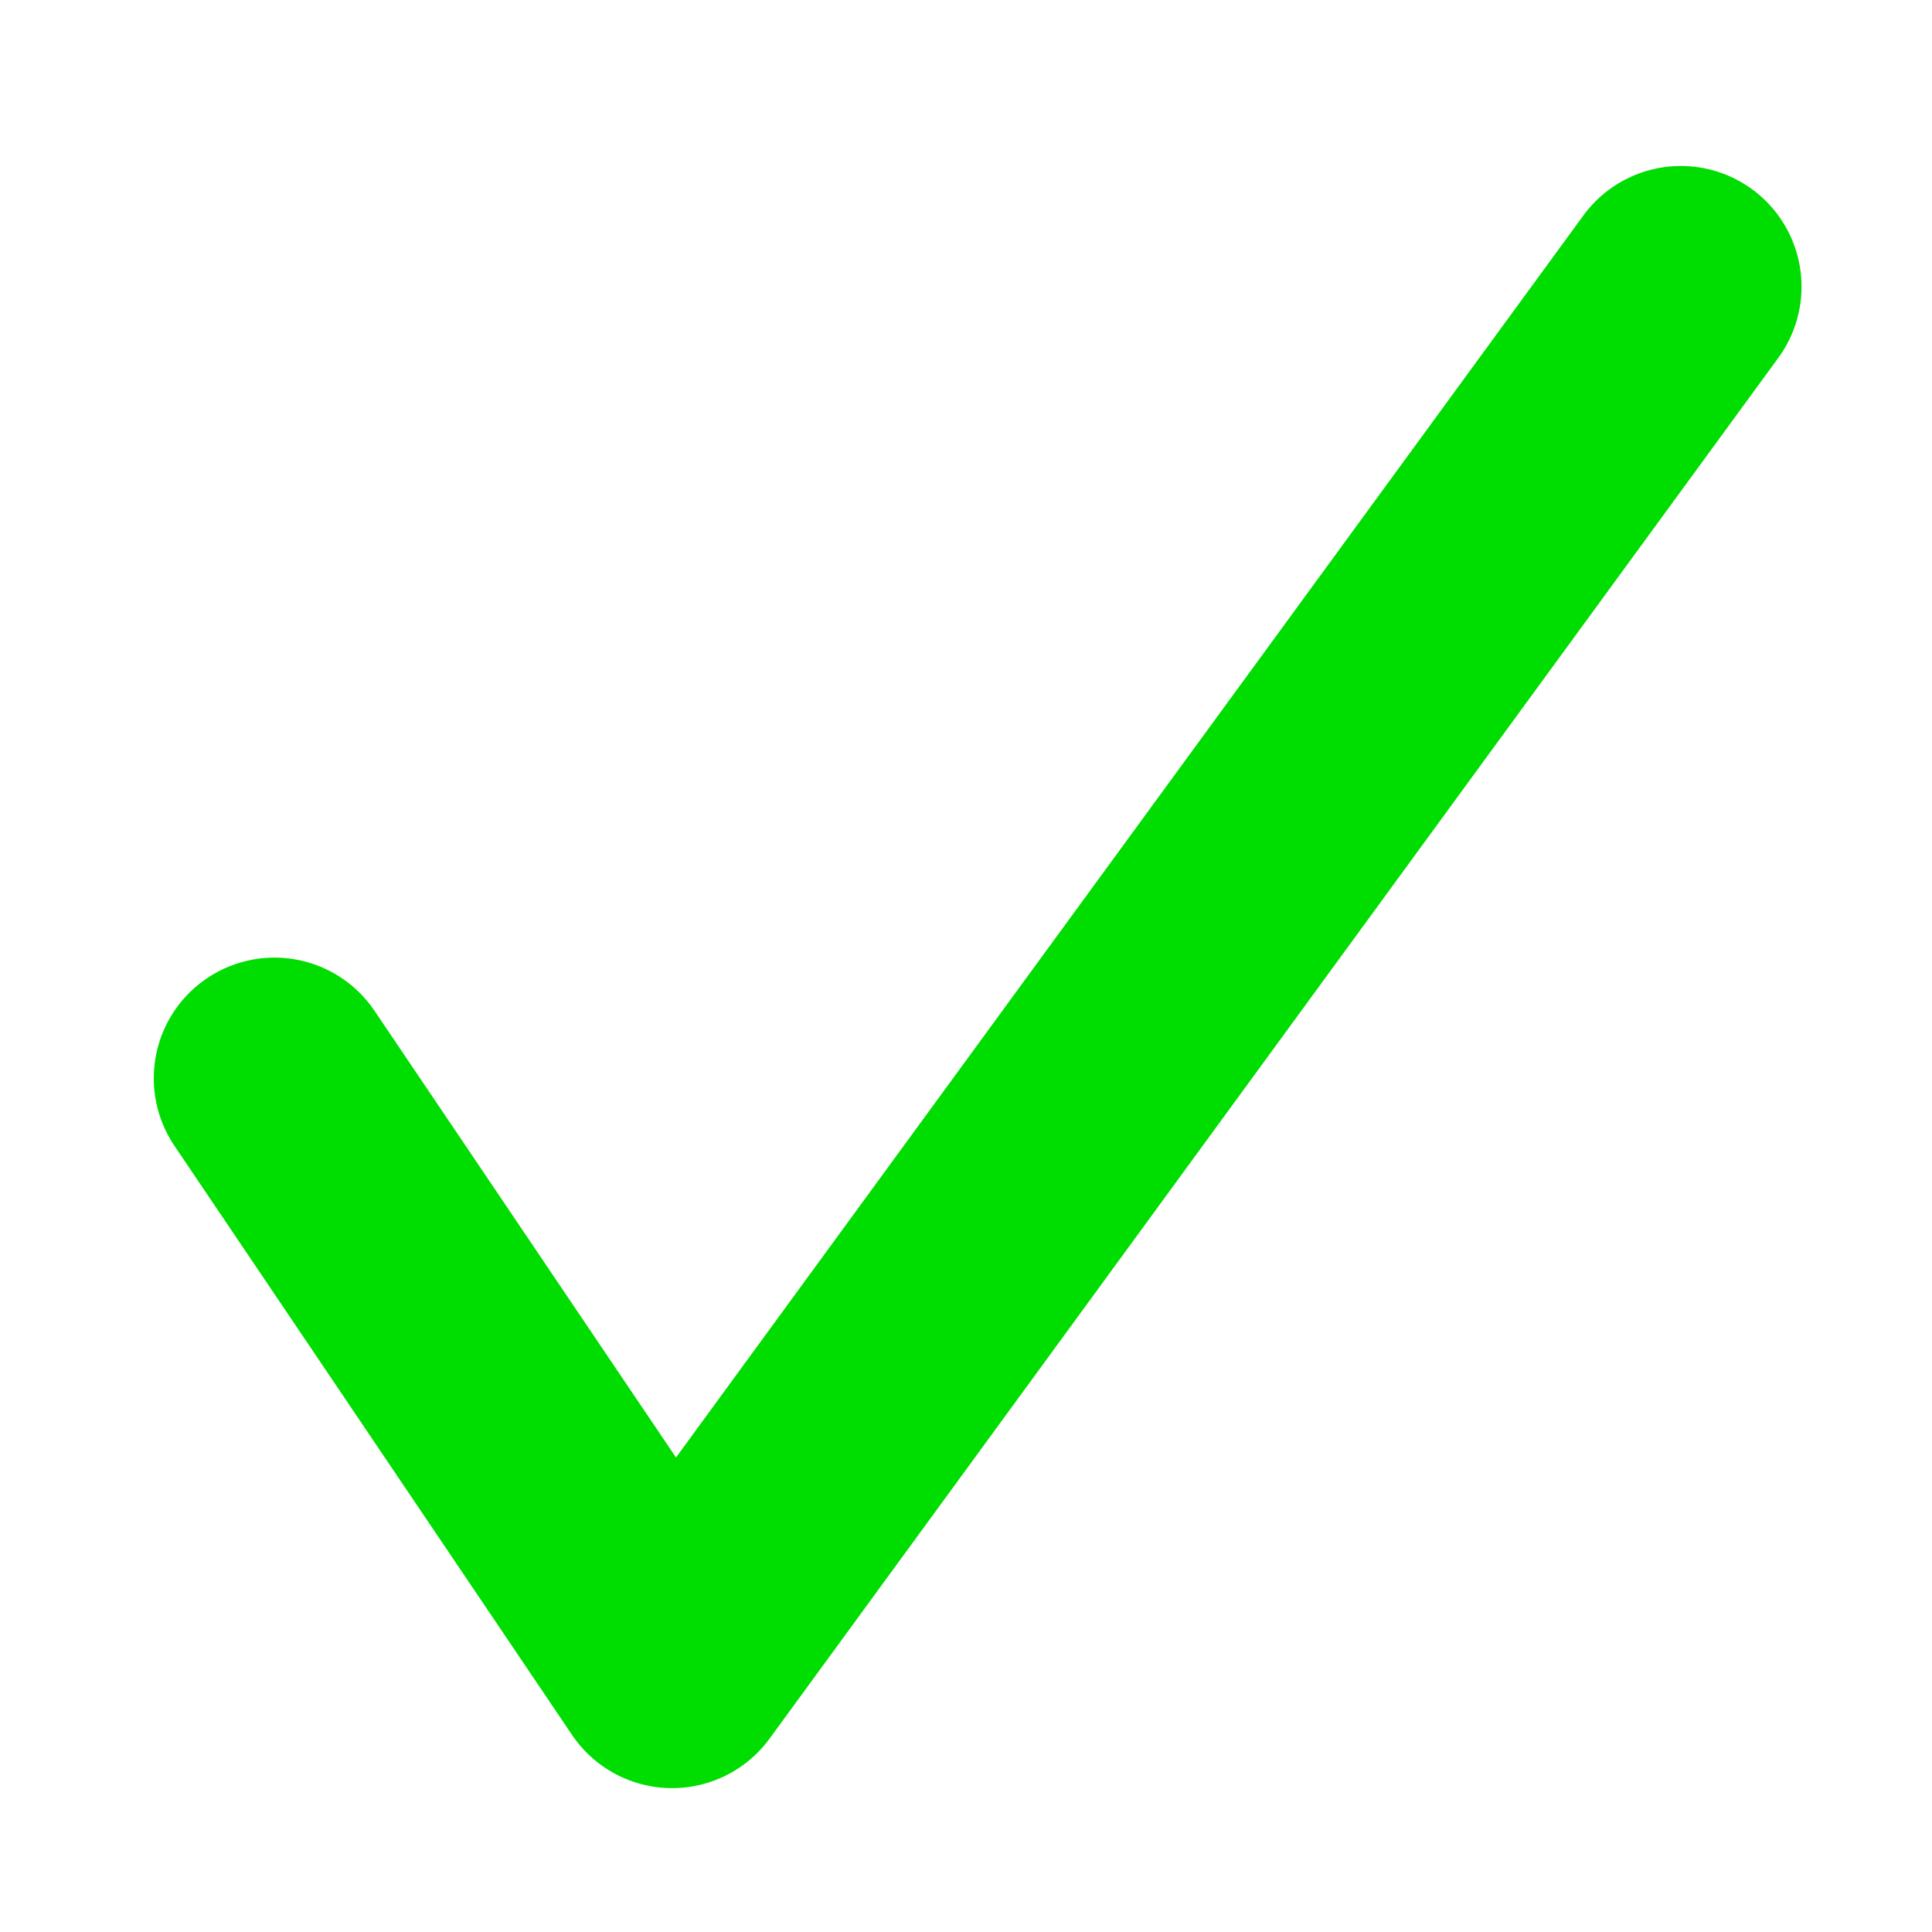
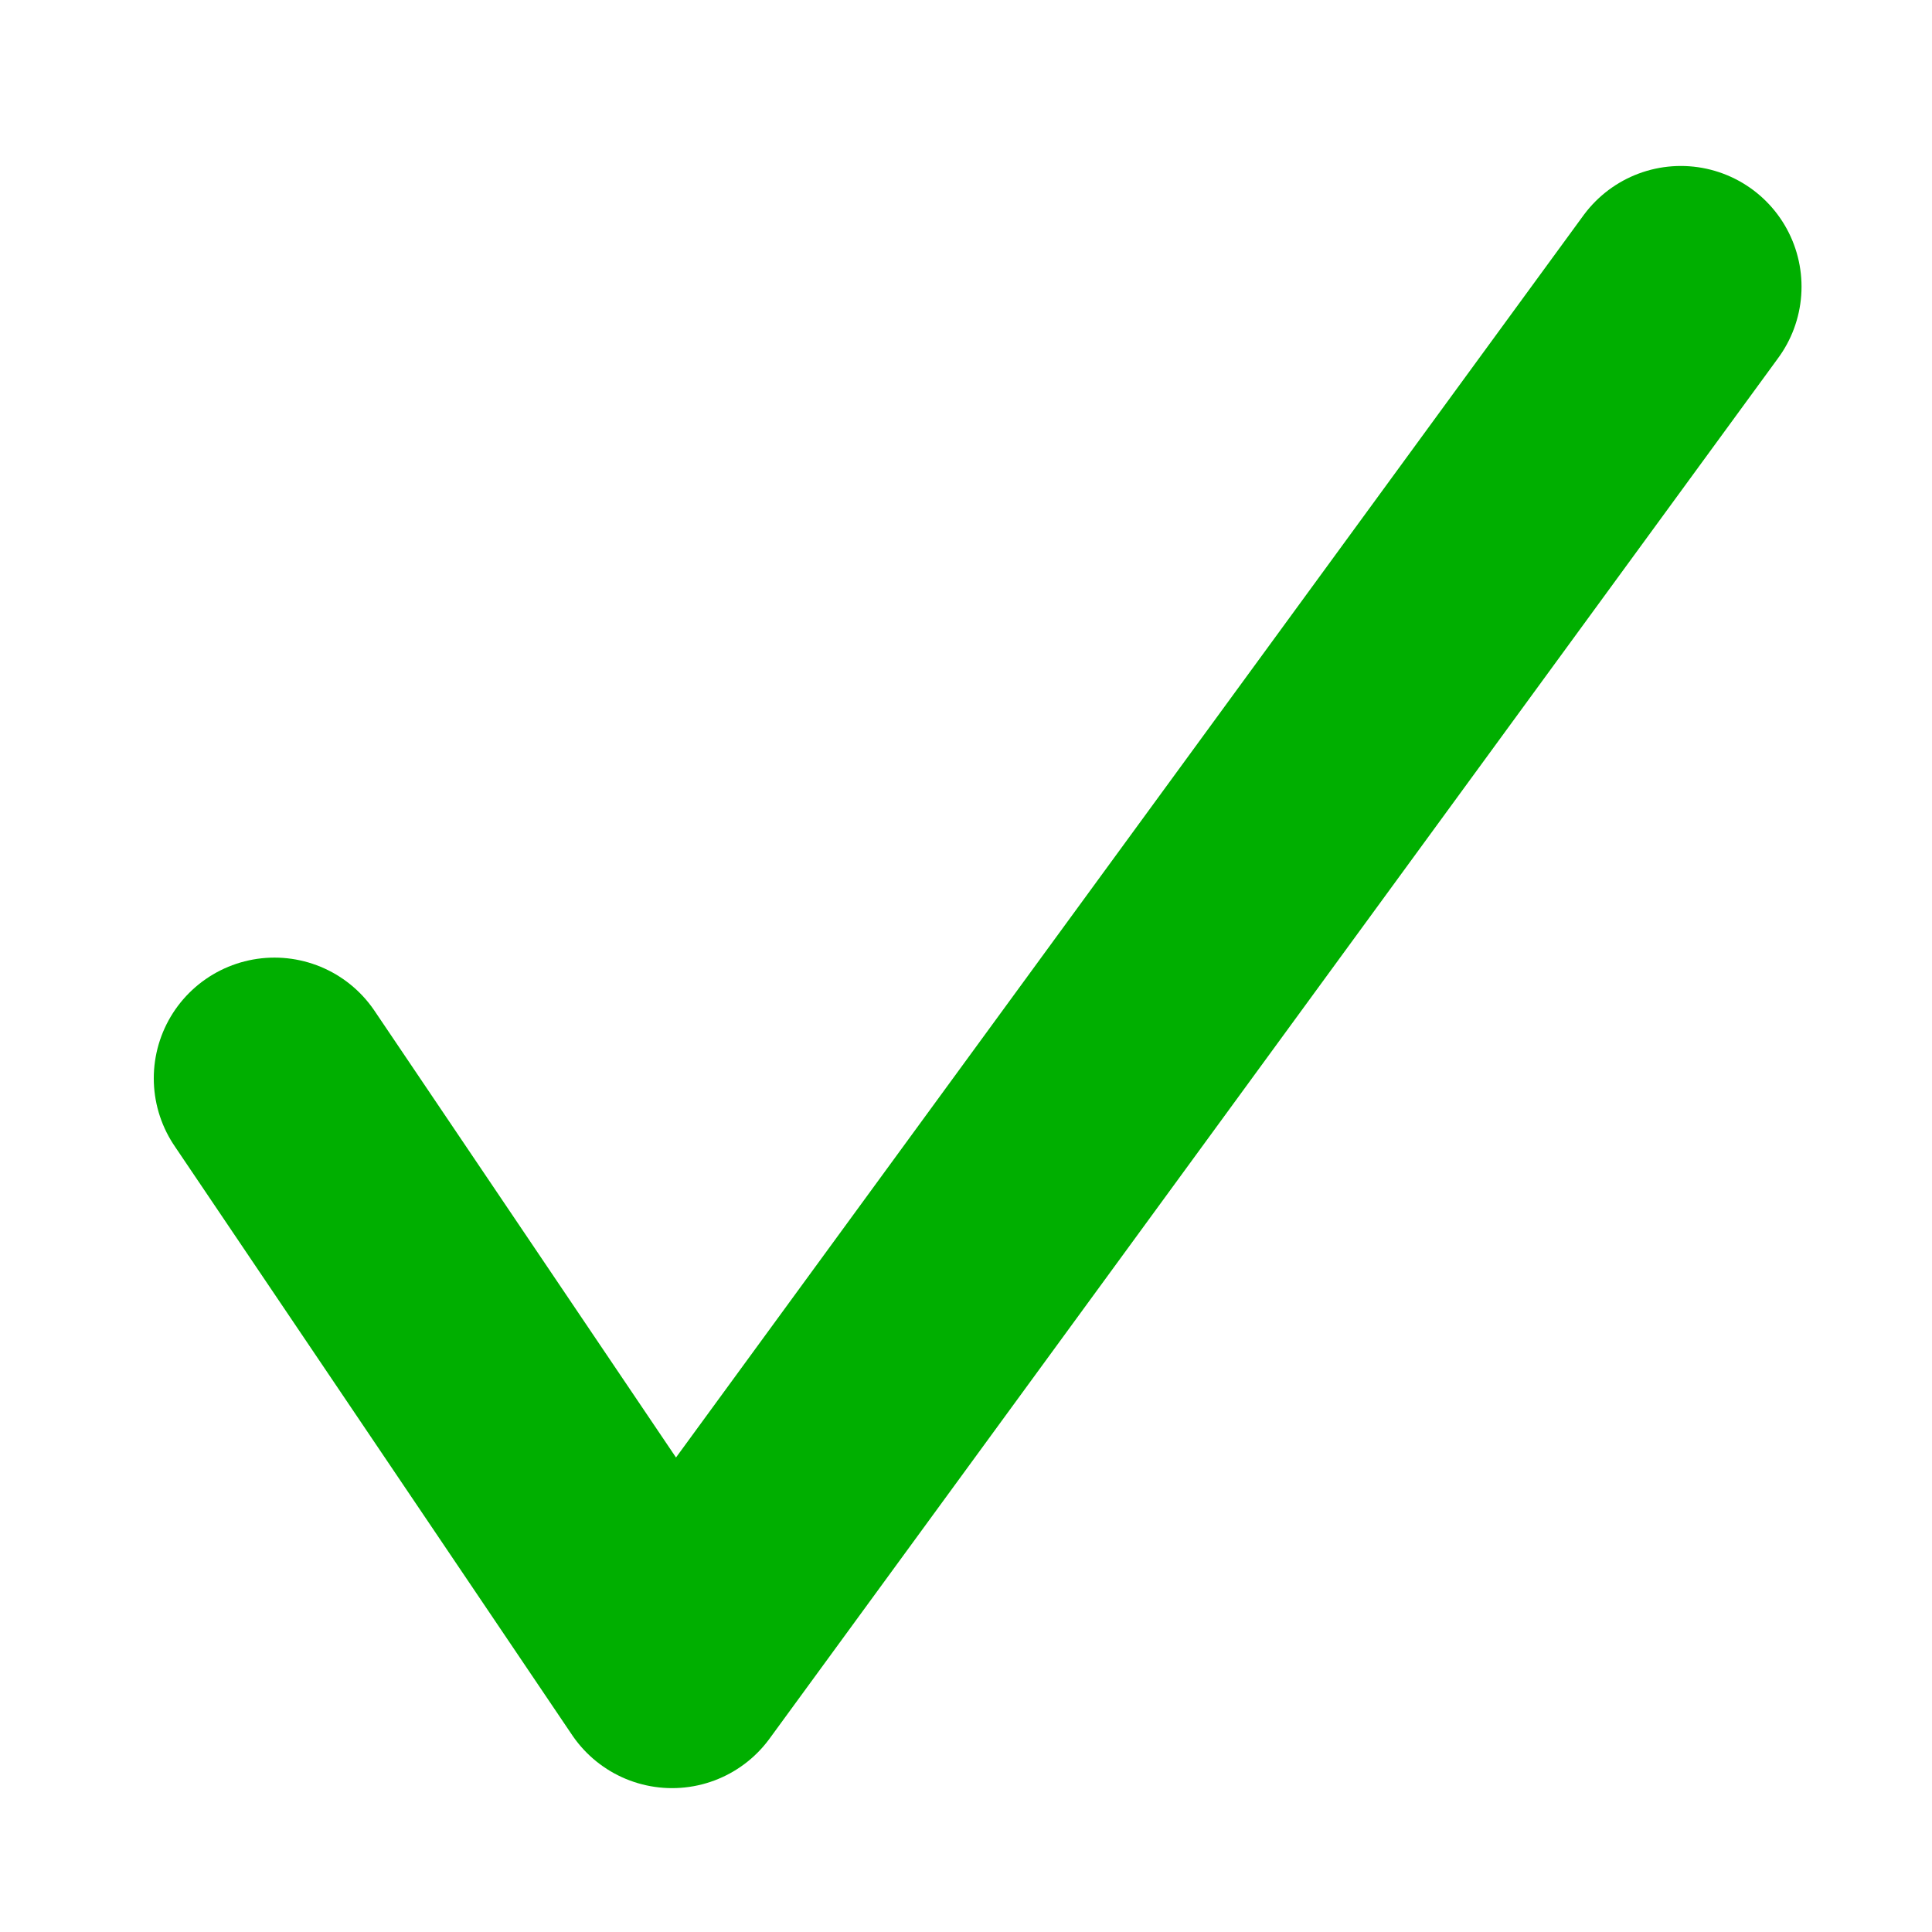
<svg xmlns="http://www.w3.org/2000/svg" version="1.1" viewBox="0 0 16 16">
  <g transform="translate(0 -292.77)">
-     <path d="m2.273 301.7 3.293 4.879 8.354-11.435" fill="none" stroke="#00DD00" stroke-linecap="round" stroke-linejoin="round" stroke-width="1.999" />
+     <path d="m2.273 301.7 3.293 4.879 8.354-11.435" fill="none" stroke="#00af00" stroke-linecap="round" stroke-linejoin="round" stroke-width="1.999" />
  </g>
</svg>
